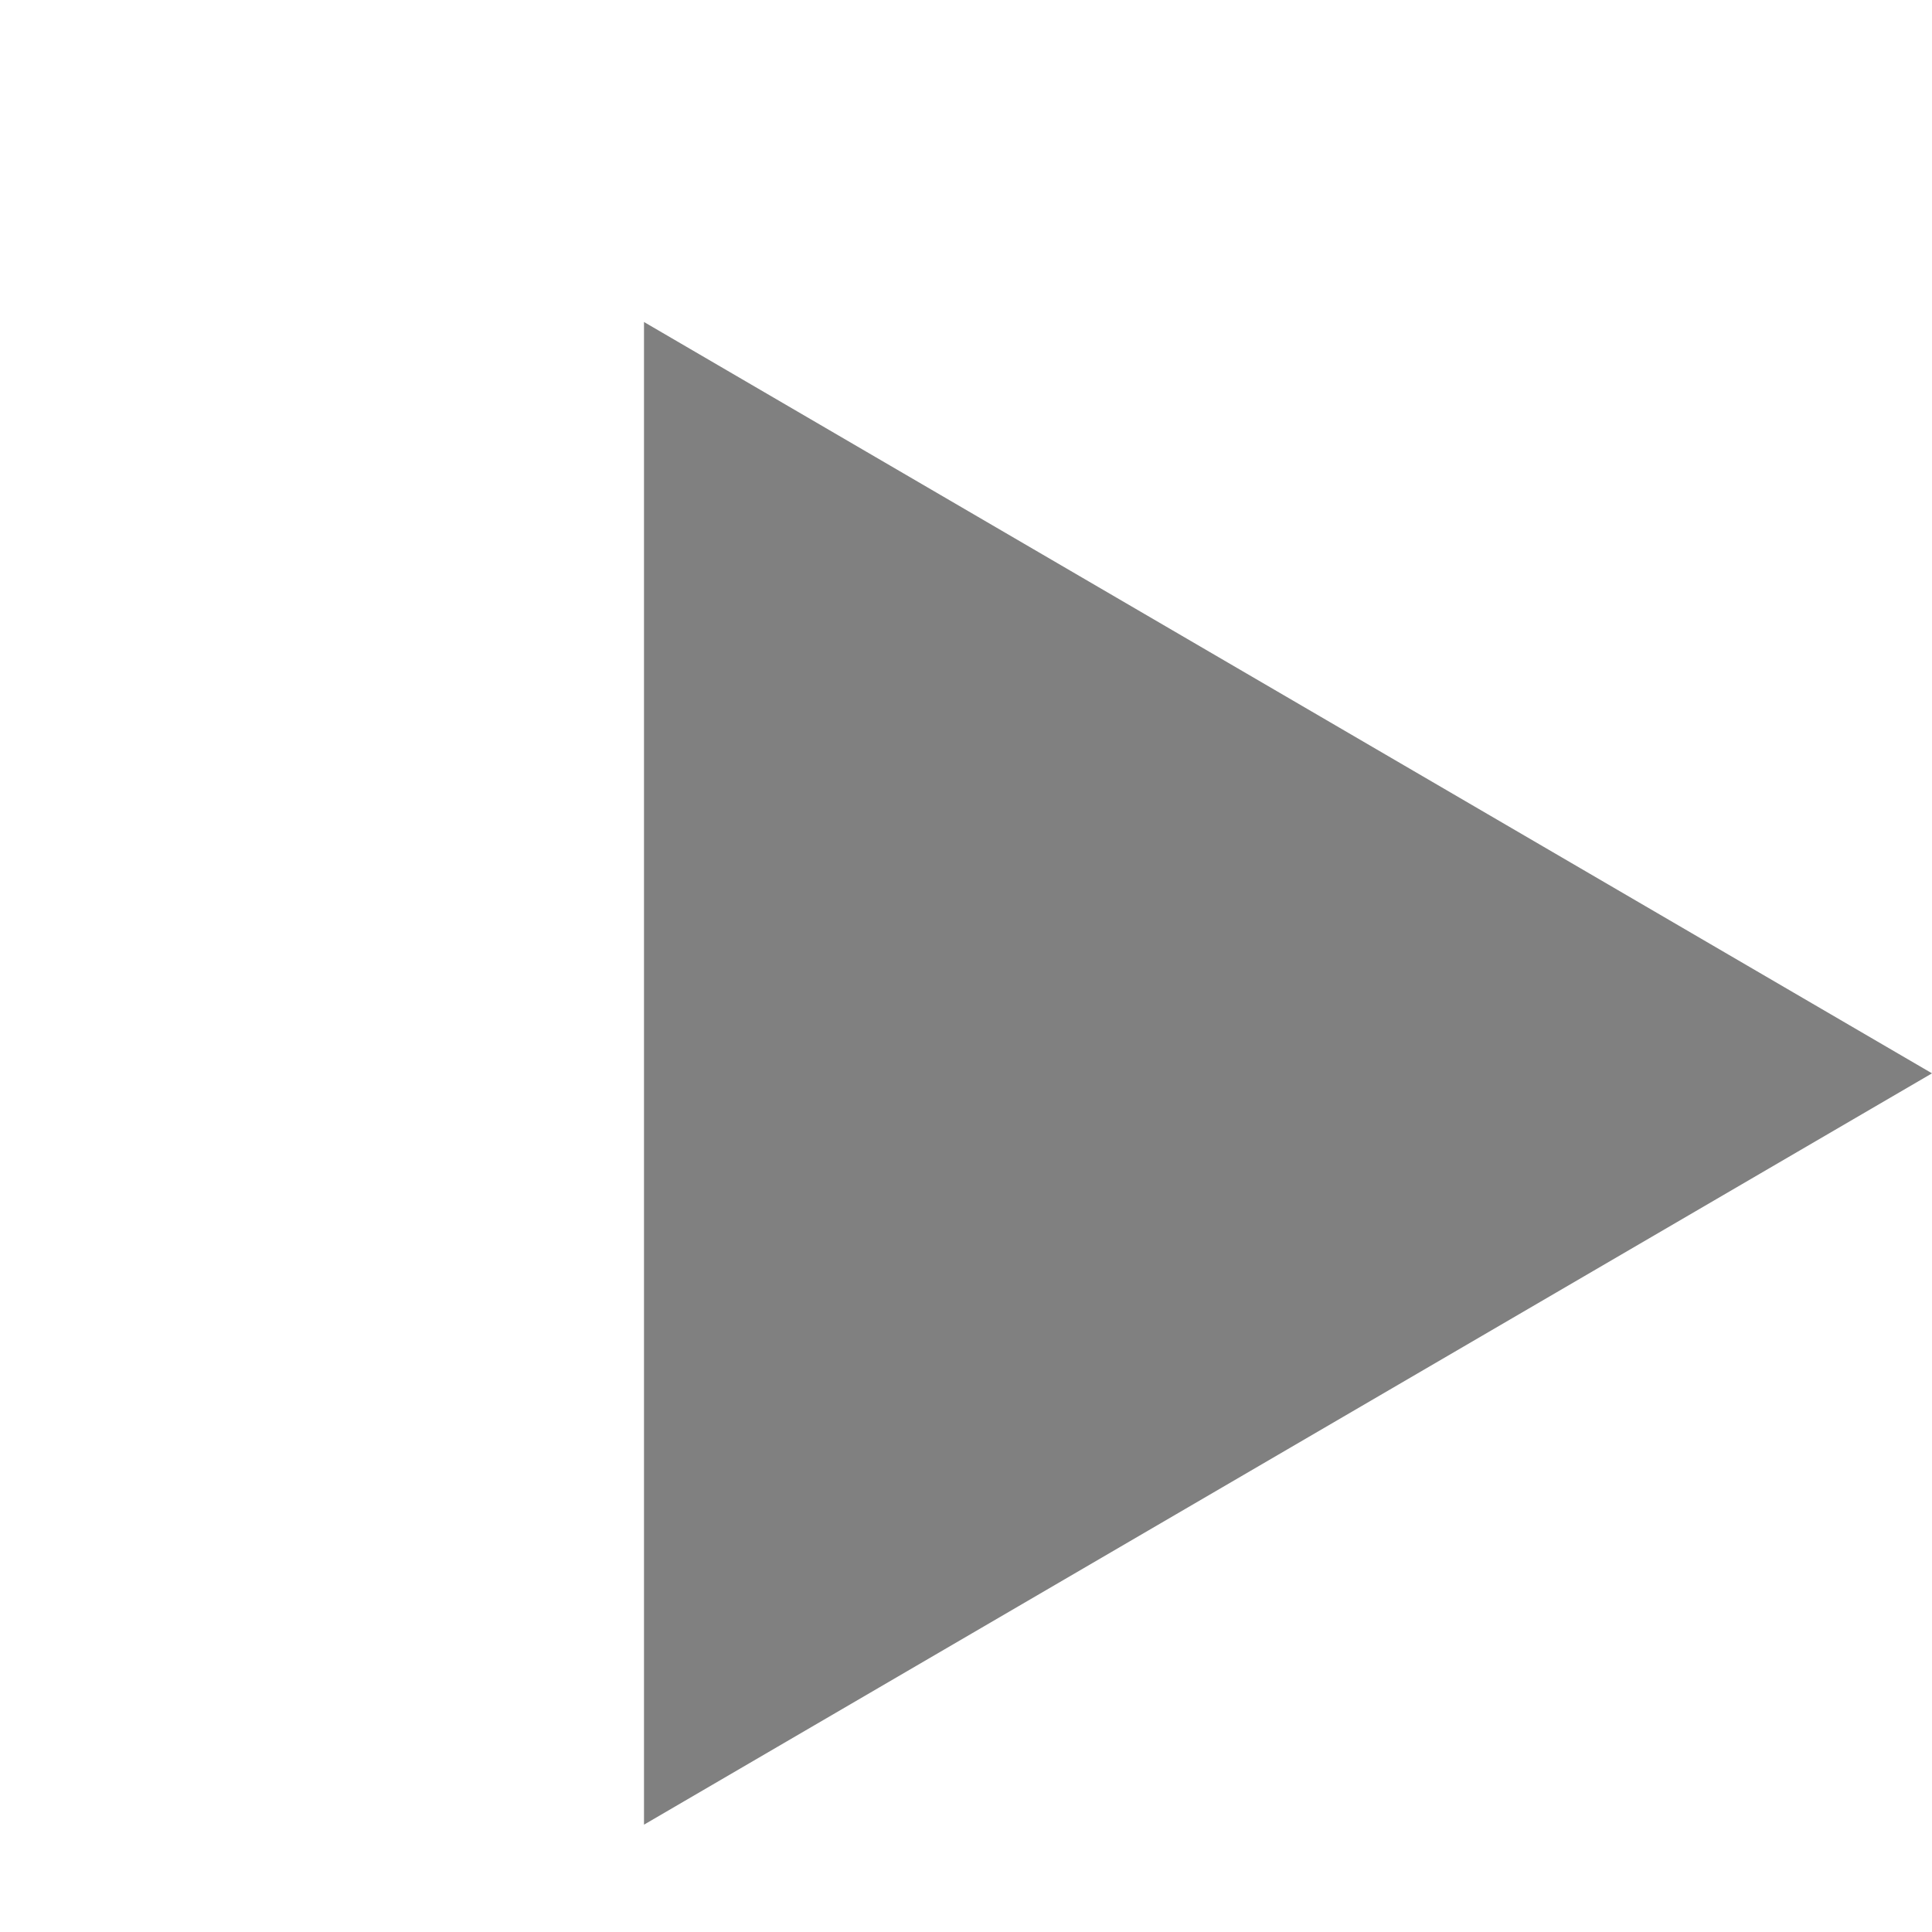
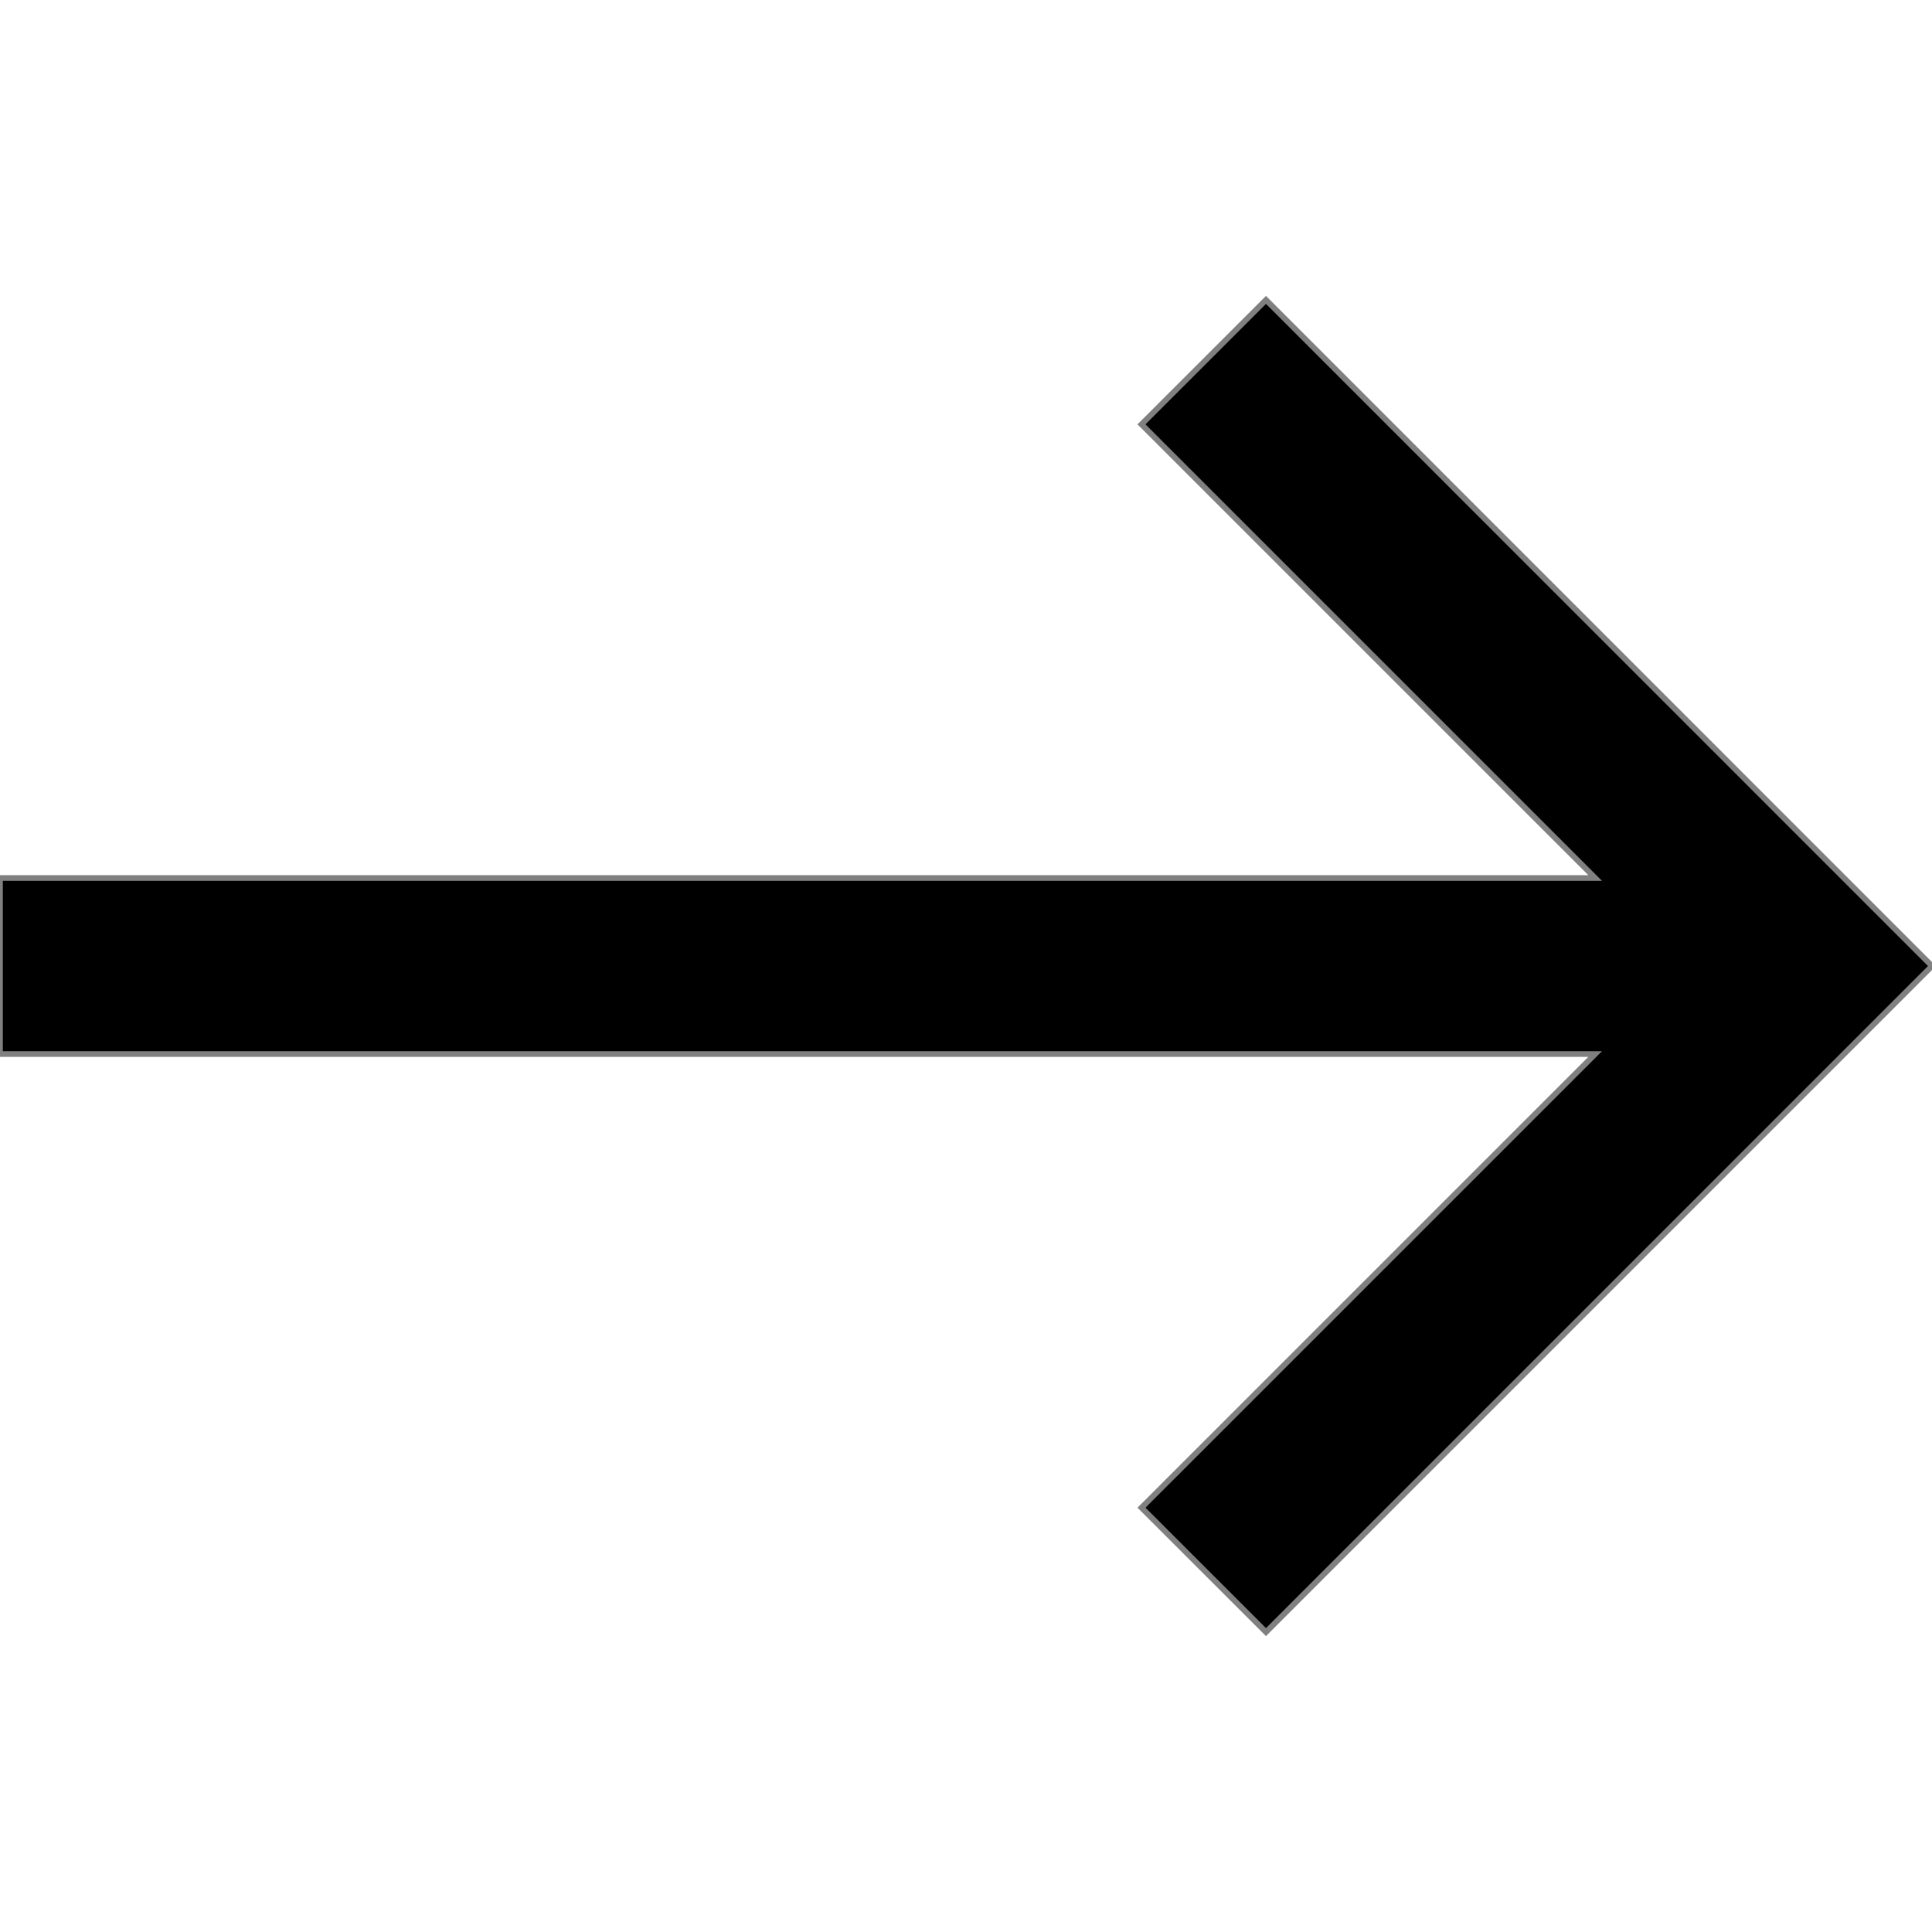
- <svg xmlns="http://www.w3.org/2000/svg" id="generate" width="90" height="90">
-   <defs>
-     <radialGradient id="circleGradient" cx="50%" cy="50%" r="50%" fx="50%" fy="50%">
-       <stop offset="50%" style="stop-color: white" />
-       <stop offset="100%" style="stop-color: lightgrey" />
-     </radialGradient>
-   </defs>
-   <polygon points="30,15 90,50 30,85" fill="gray" />
+ <svg xmlns="http://www.w3.org/2000/svg" fill="#000000" stroke-width="1" version="1.1" id="Capa_1" width="800px" height="800px" viewBox="0 0 340.034 340.034" xml:space="preserve">
+   <polygon points="222.814,52.783 200.902,74.686 280.748,154.528 0,154.528 0,185.513     280.748,185.513 200.902,265.353 222.814,287.252 340.034,170.023" style="fill:black;stroke:gray;stroke-width:1" />
</svg>
